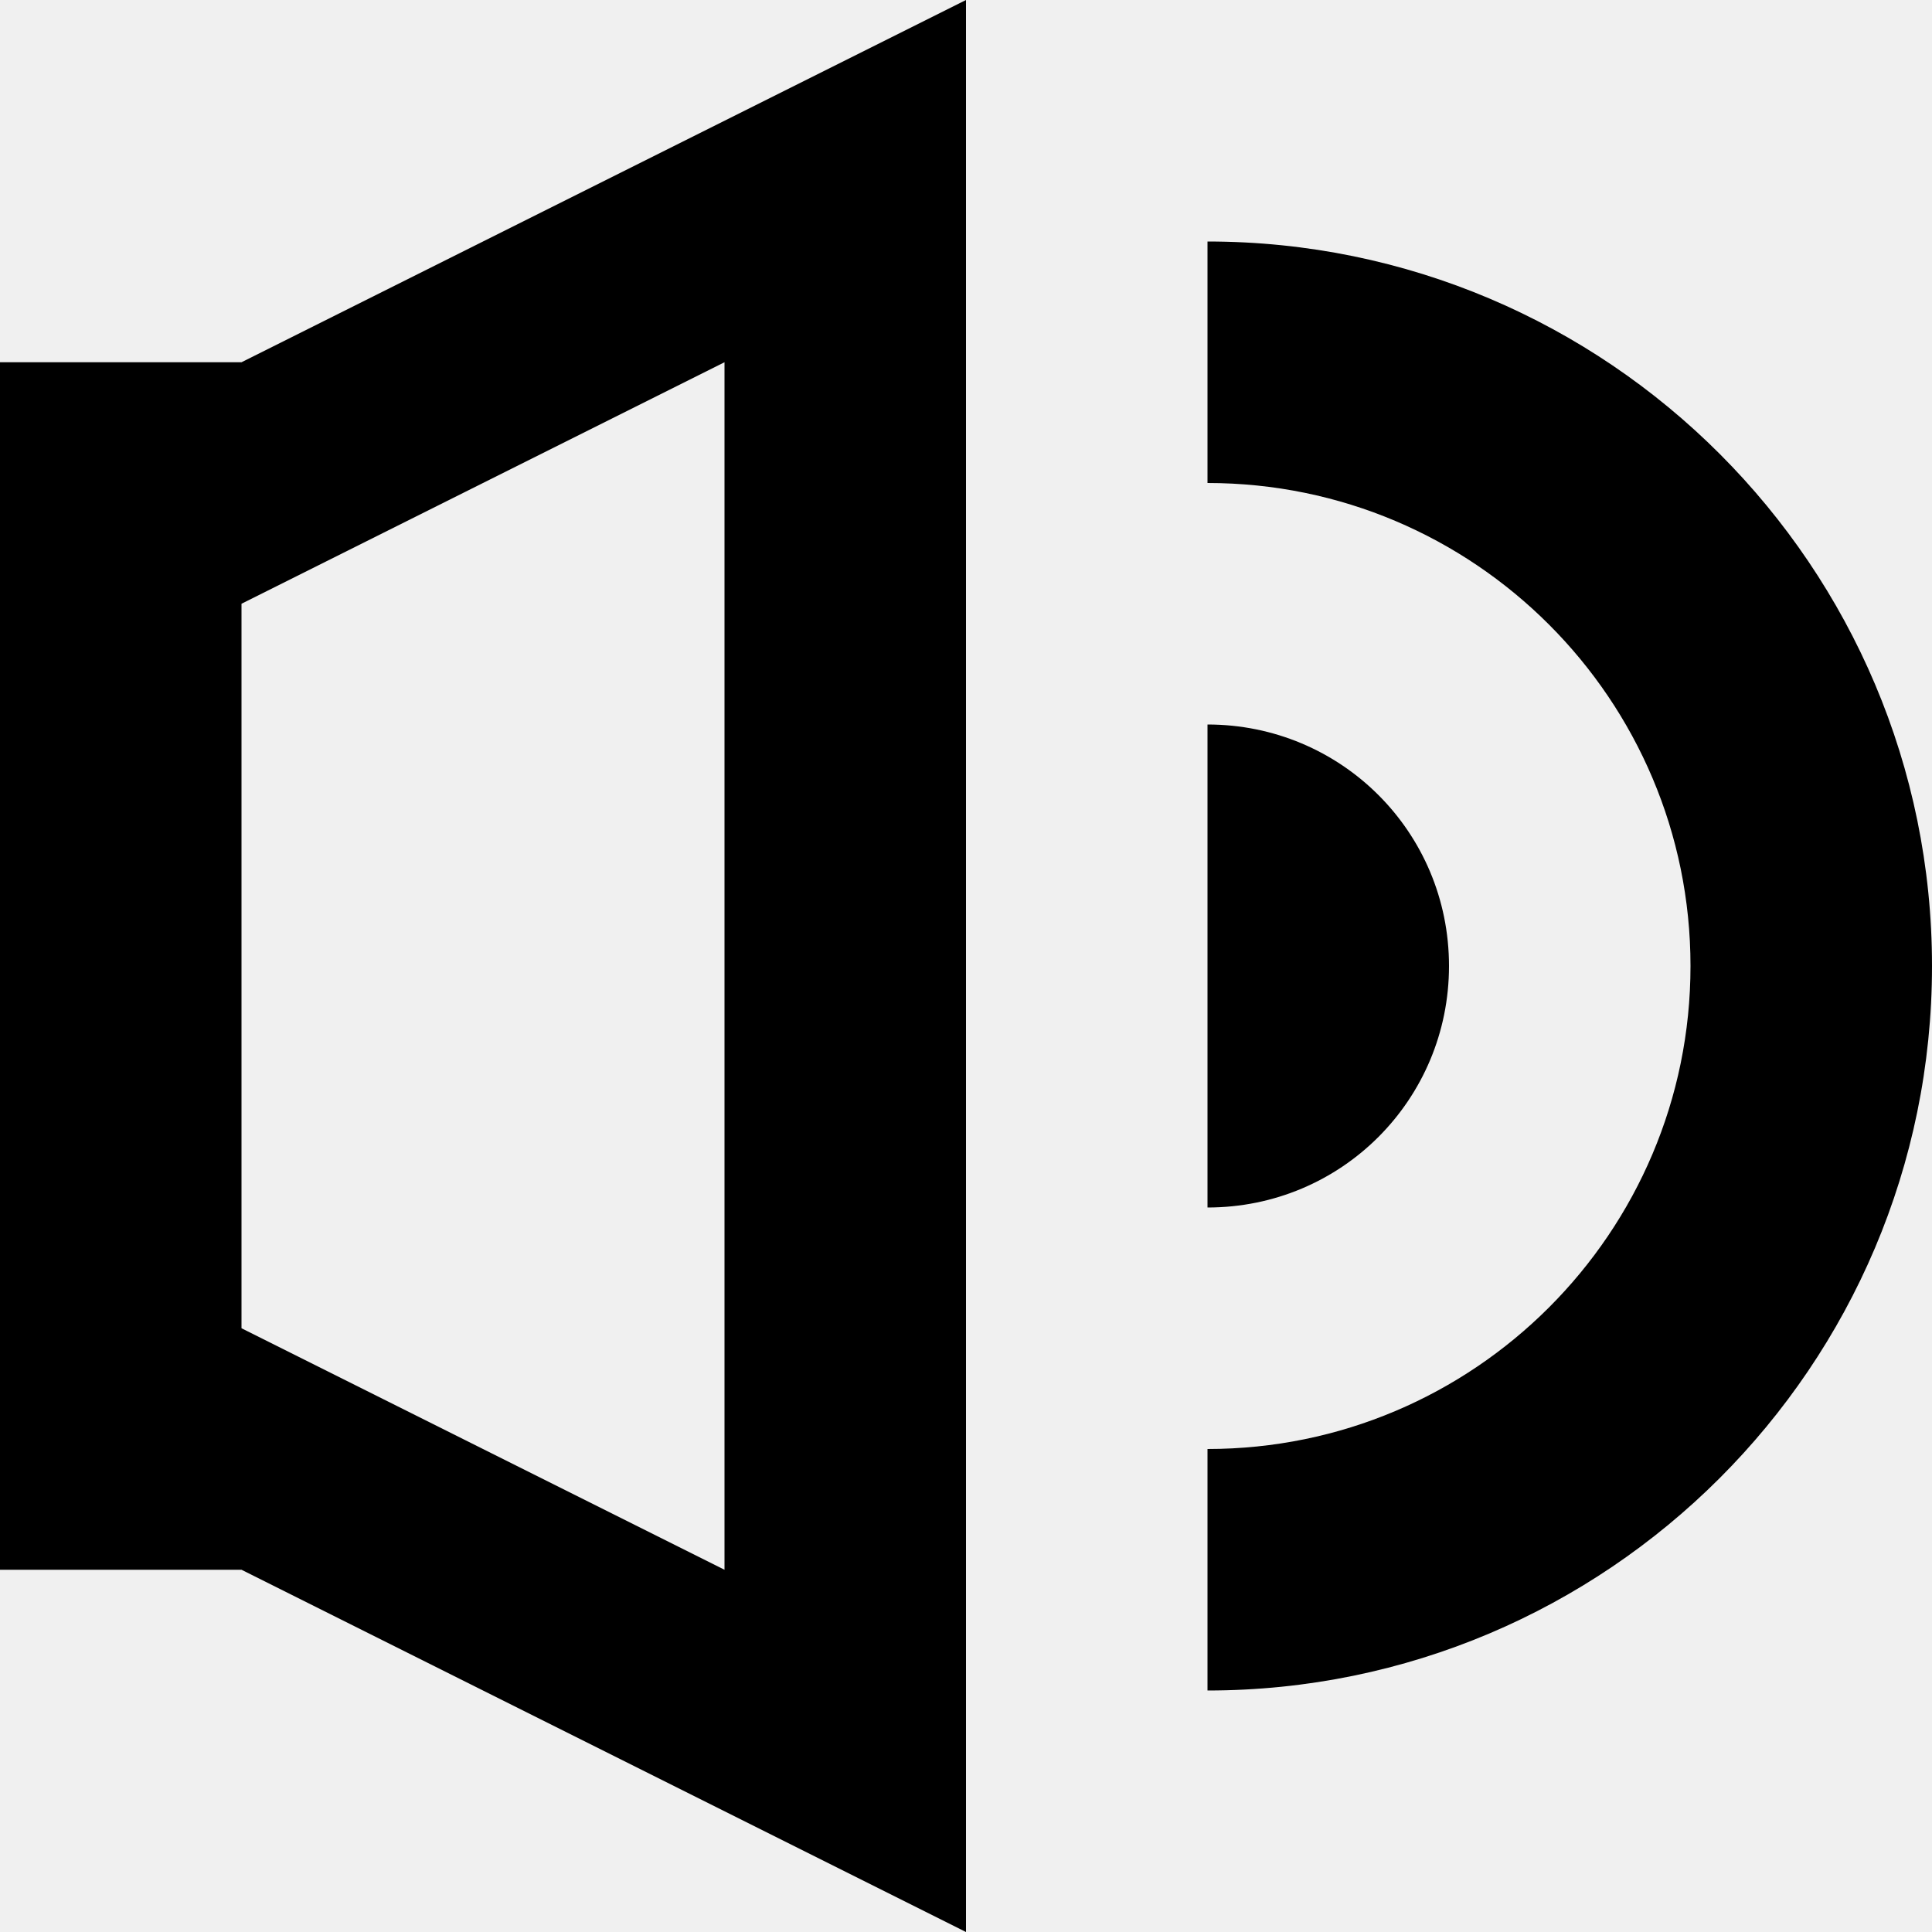
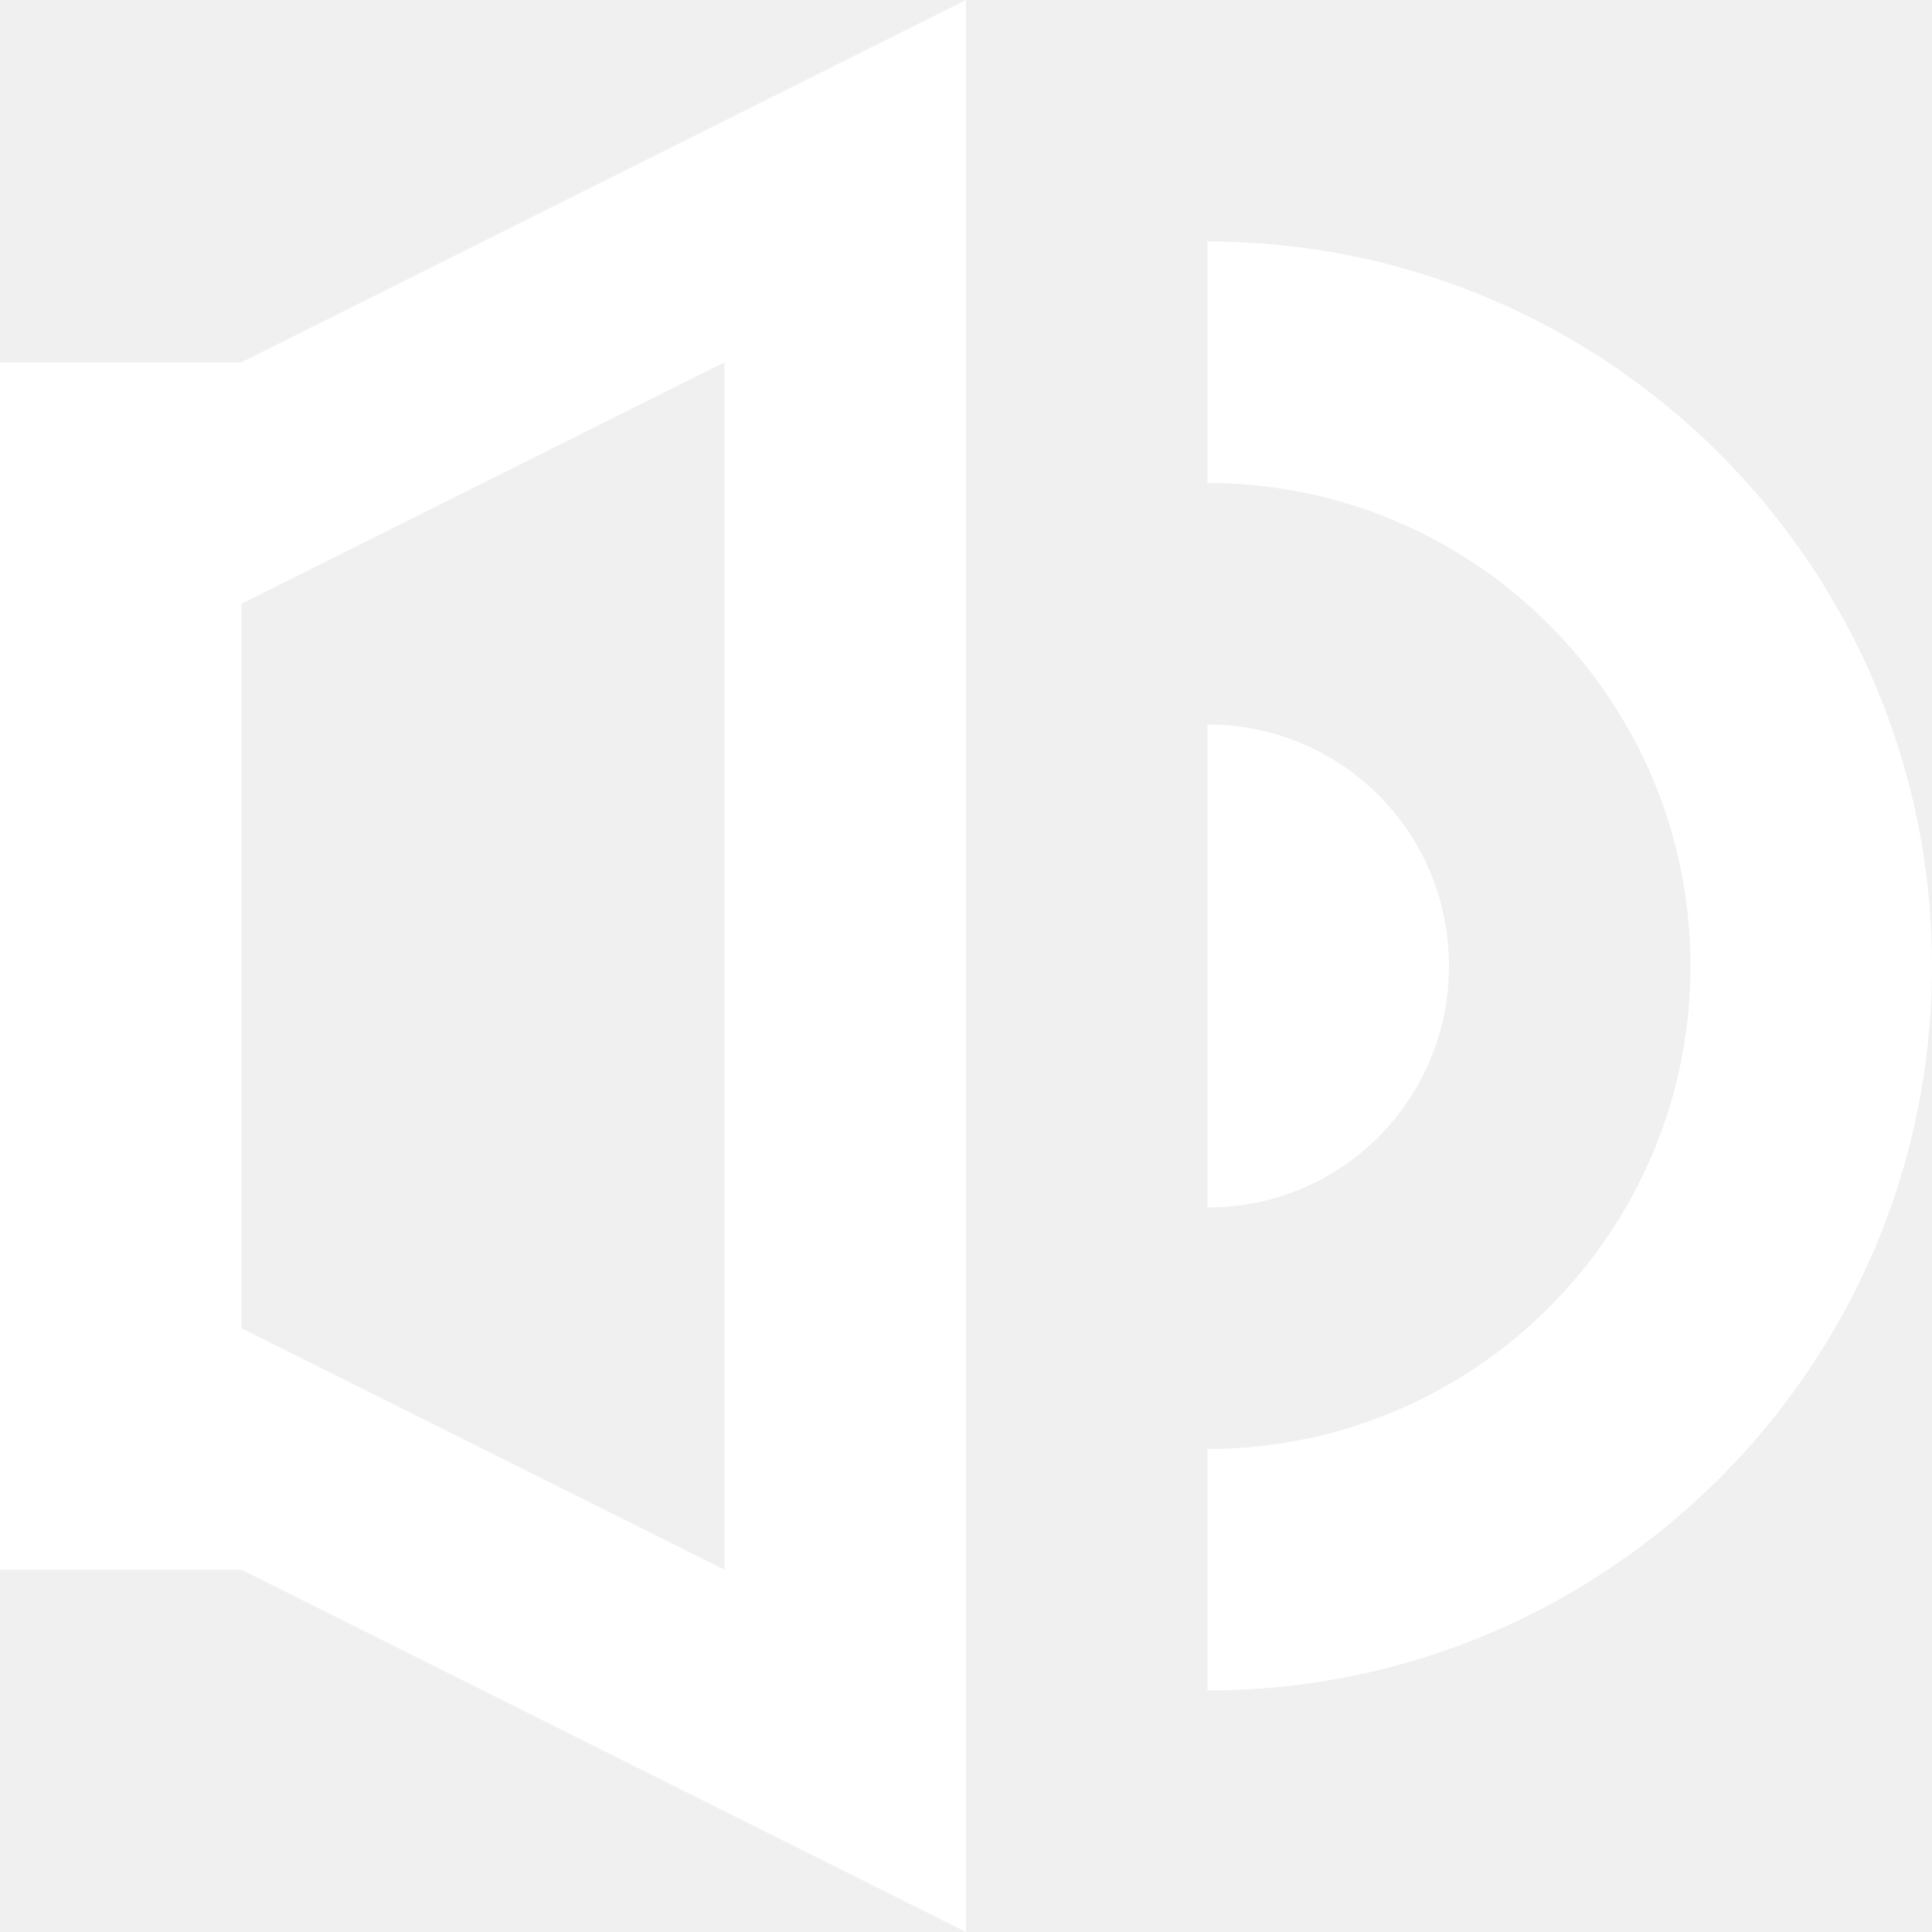
- <svg xmlns="http://www.w3.org/2000/svg" fill="#000000" width="800px" height="800px" viewBox="0 0 16 16">
+ <svg xmlns="http://www.w3.org/2000/svg" fill="#FFFFFF" width="800px" height="800px" viewBox="0 0 16 16">
  <path d="M10 2c3.314 0 6 2.693 6 6 0 3.314-2.693 6-6 6v-2c2.205 0 4-1.79 4-4 0-2.205-1.79-4-4-4V2zm0 4c1.105 0 2 .888 2 2 0 1.105-.888 2-2 2V6zM0 3h2l6-3v16l-6-3H0V3zm2 2v6l4 2V3L2 5z" fill-rule="evenodd" />
</svg>
